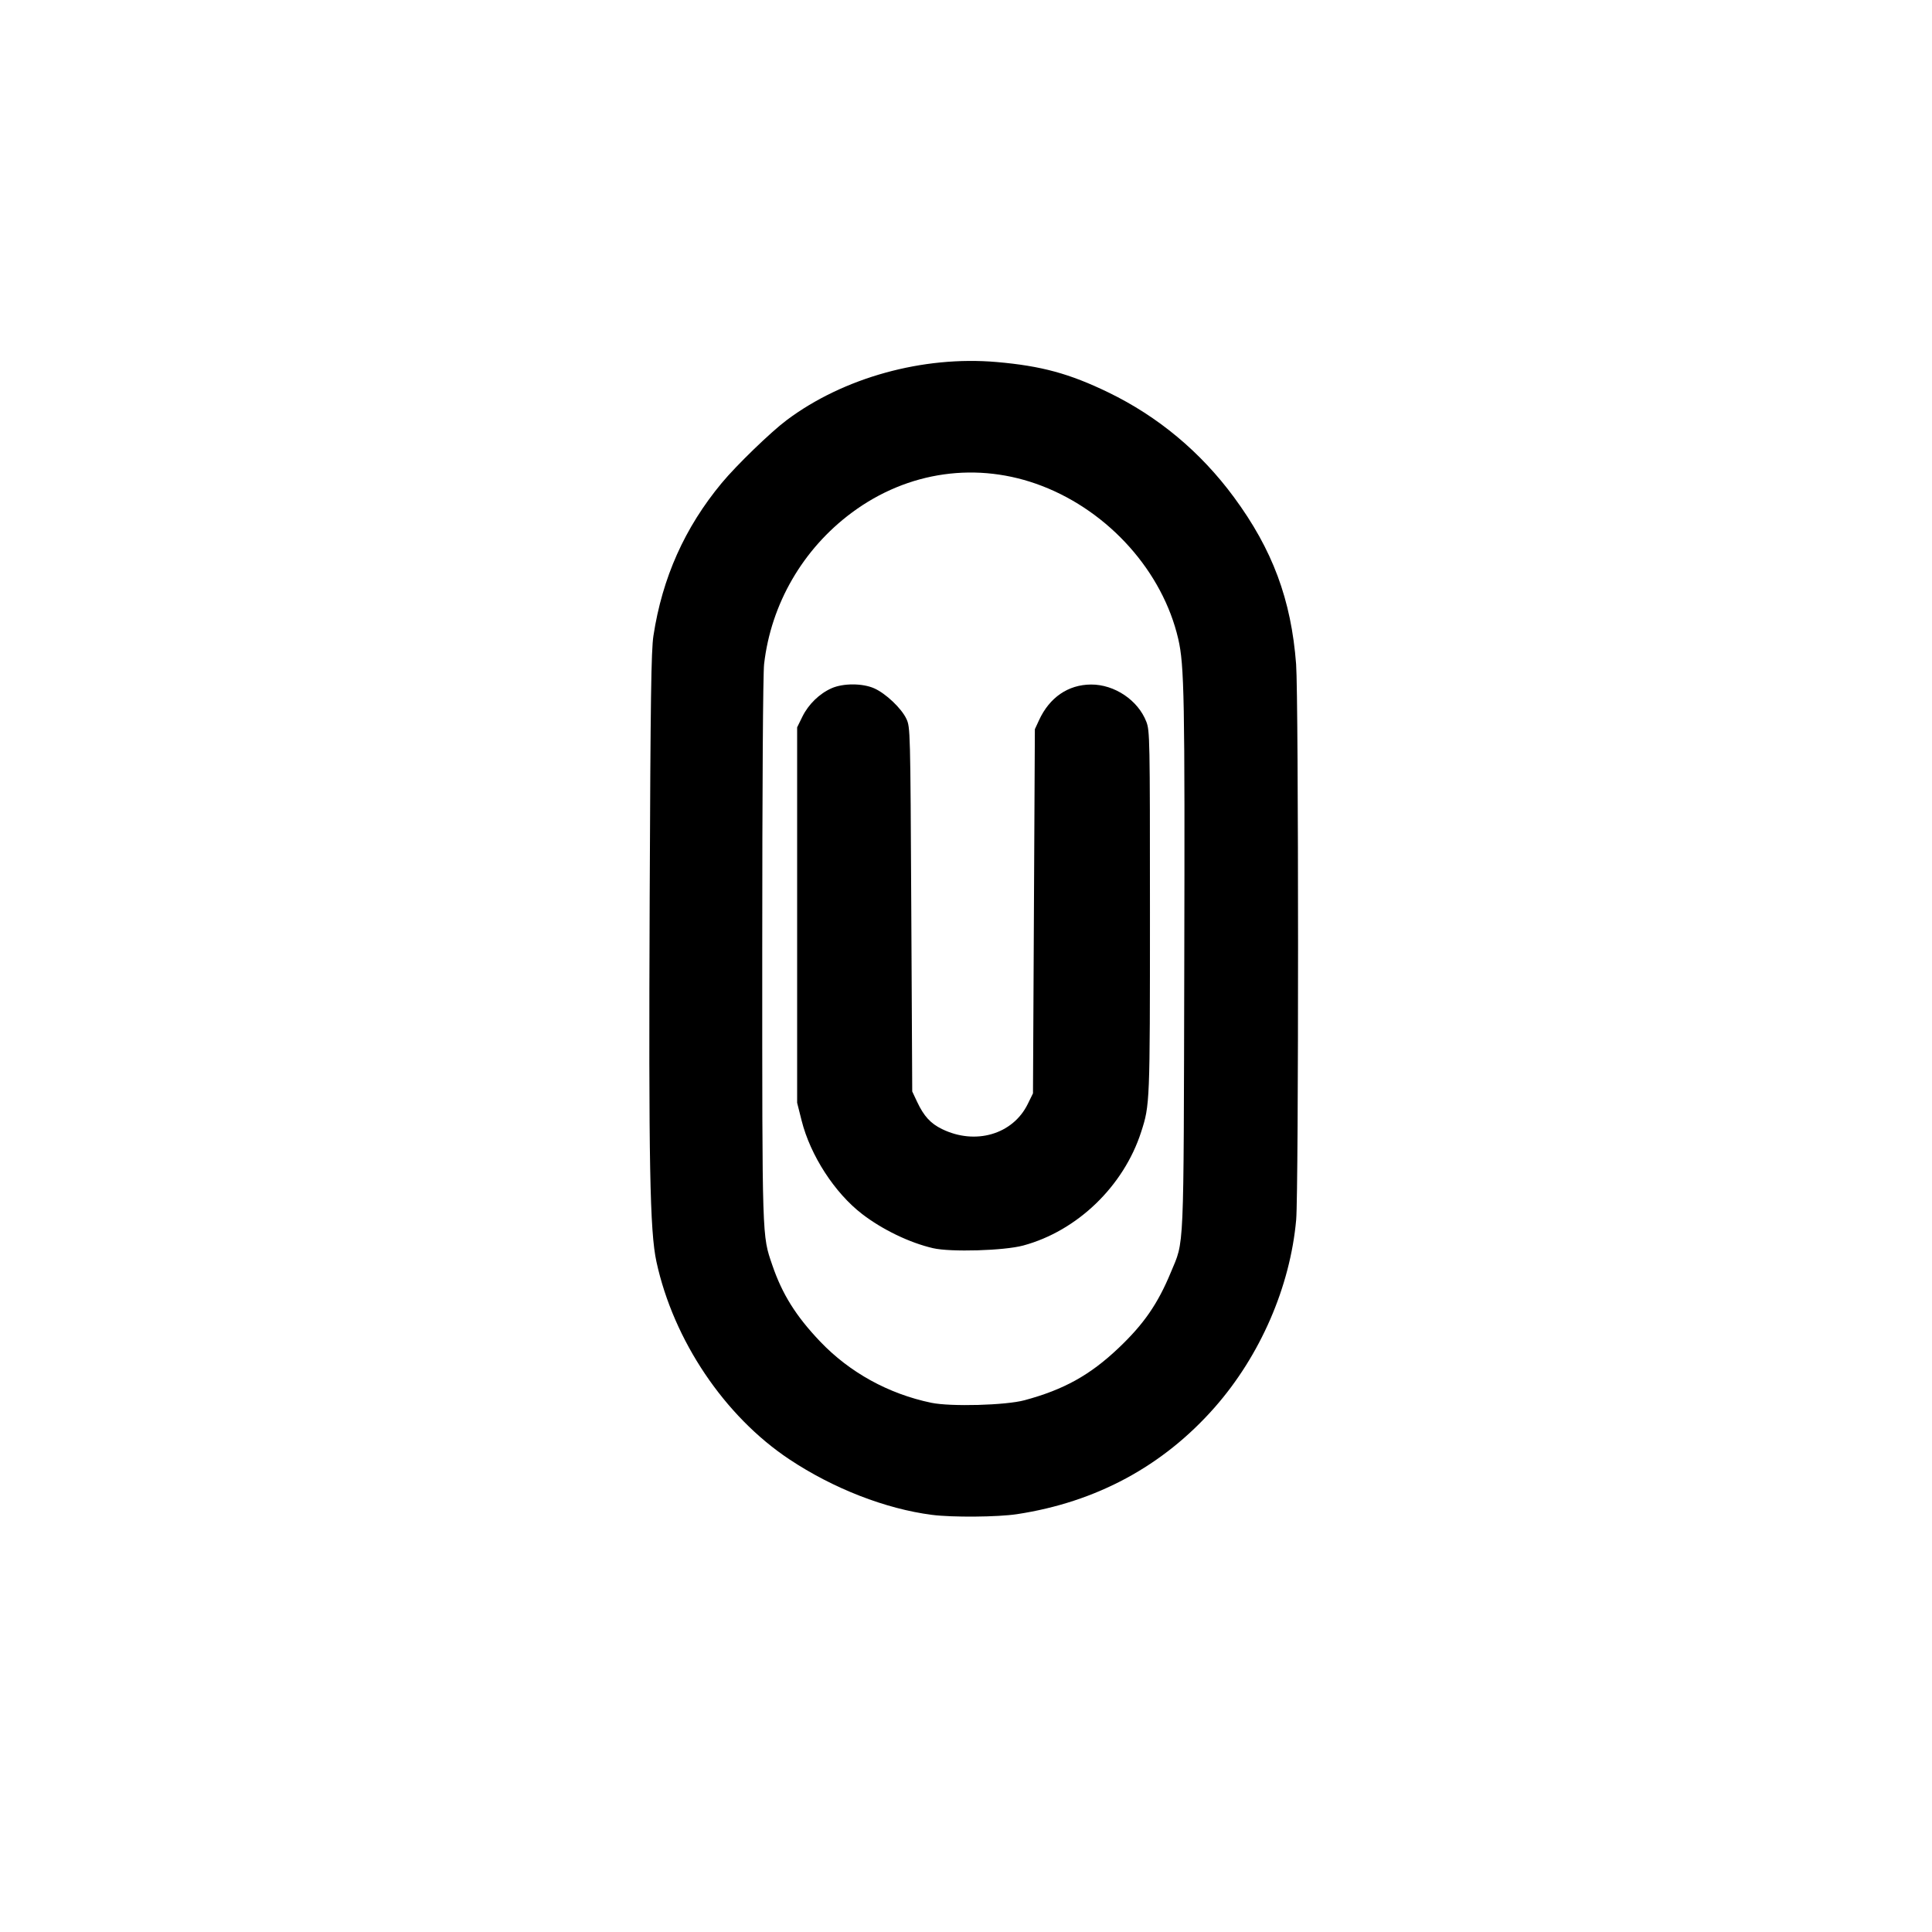
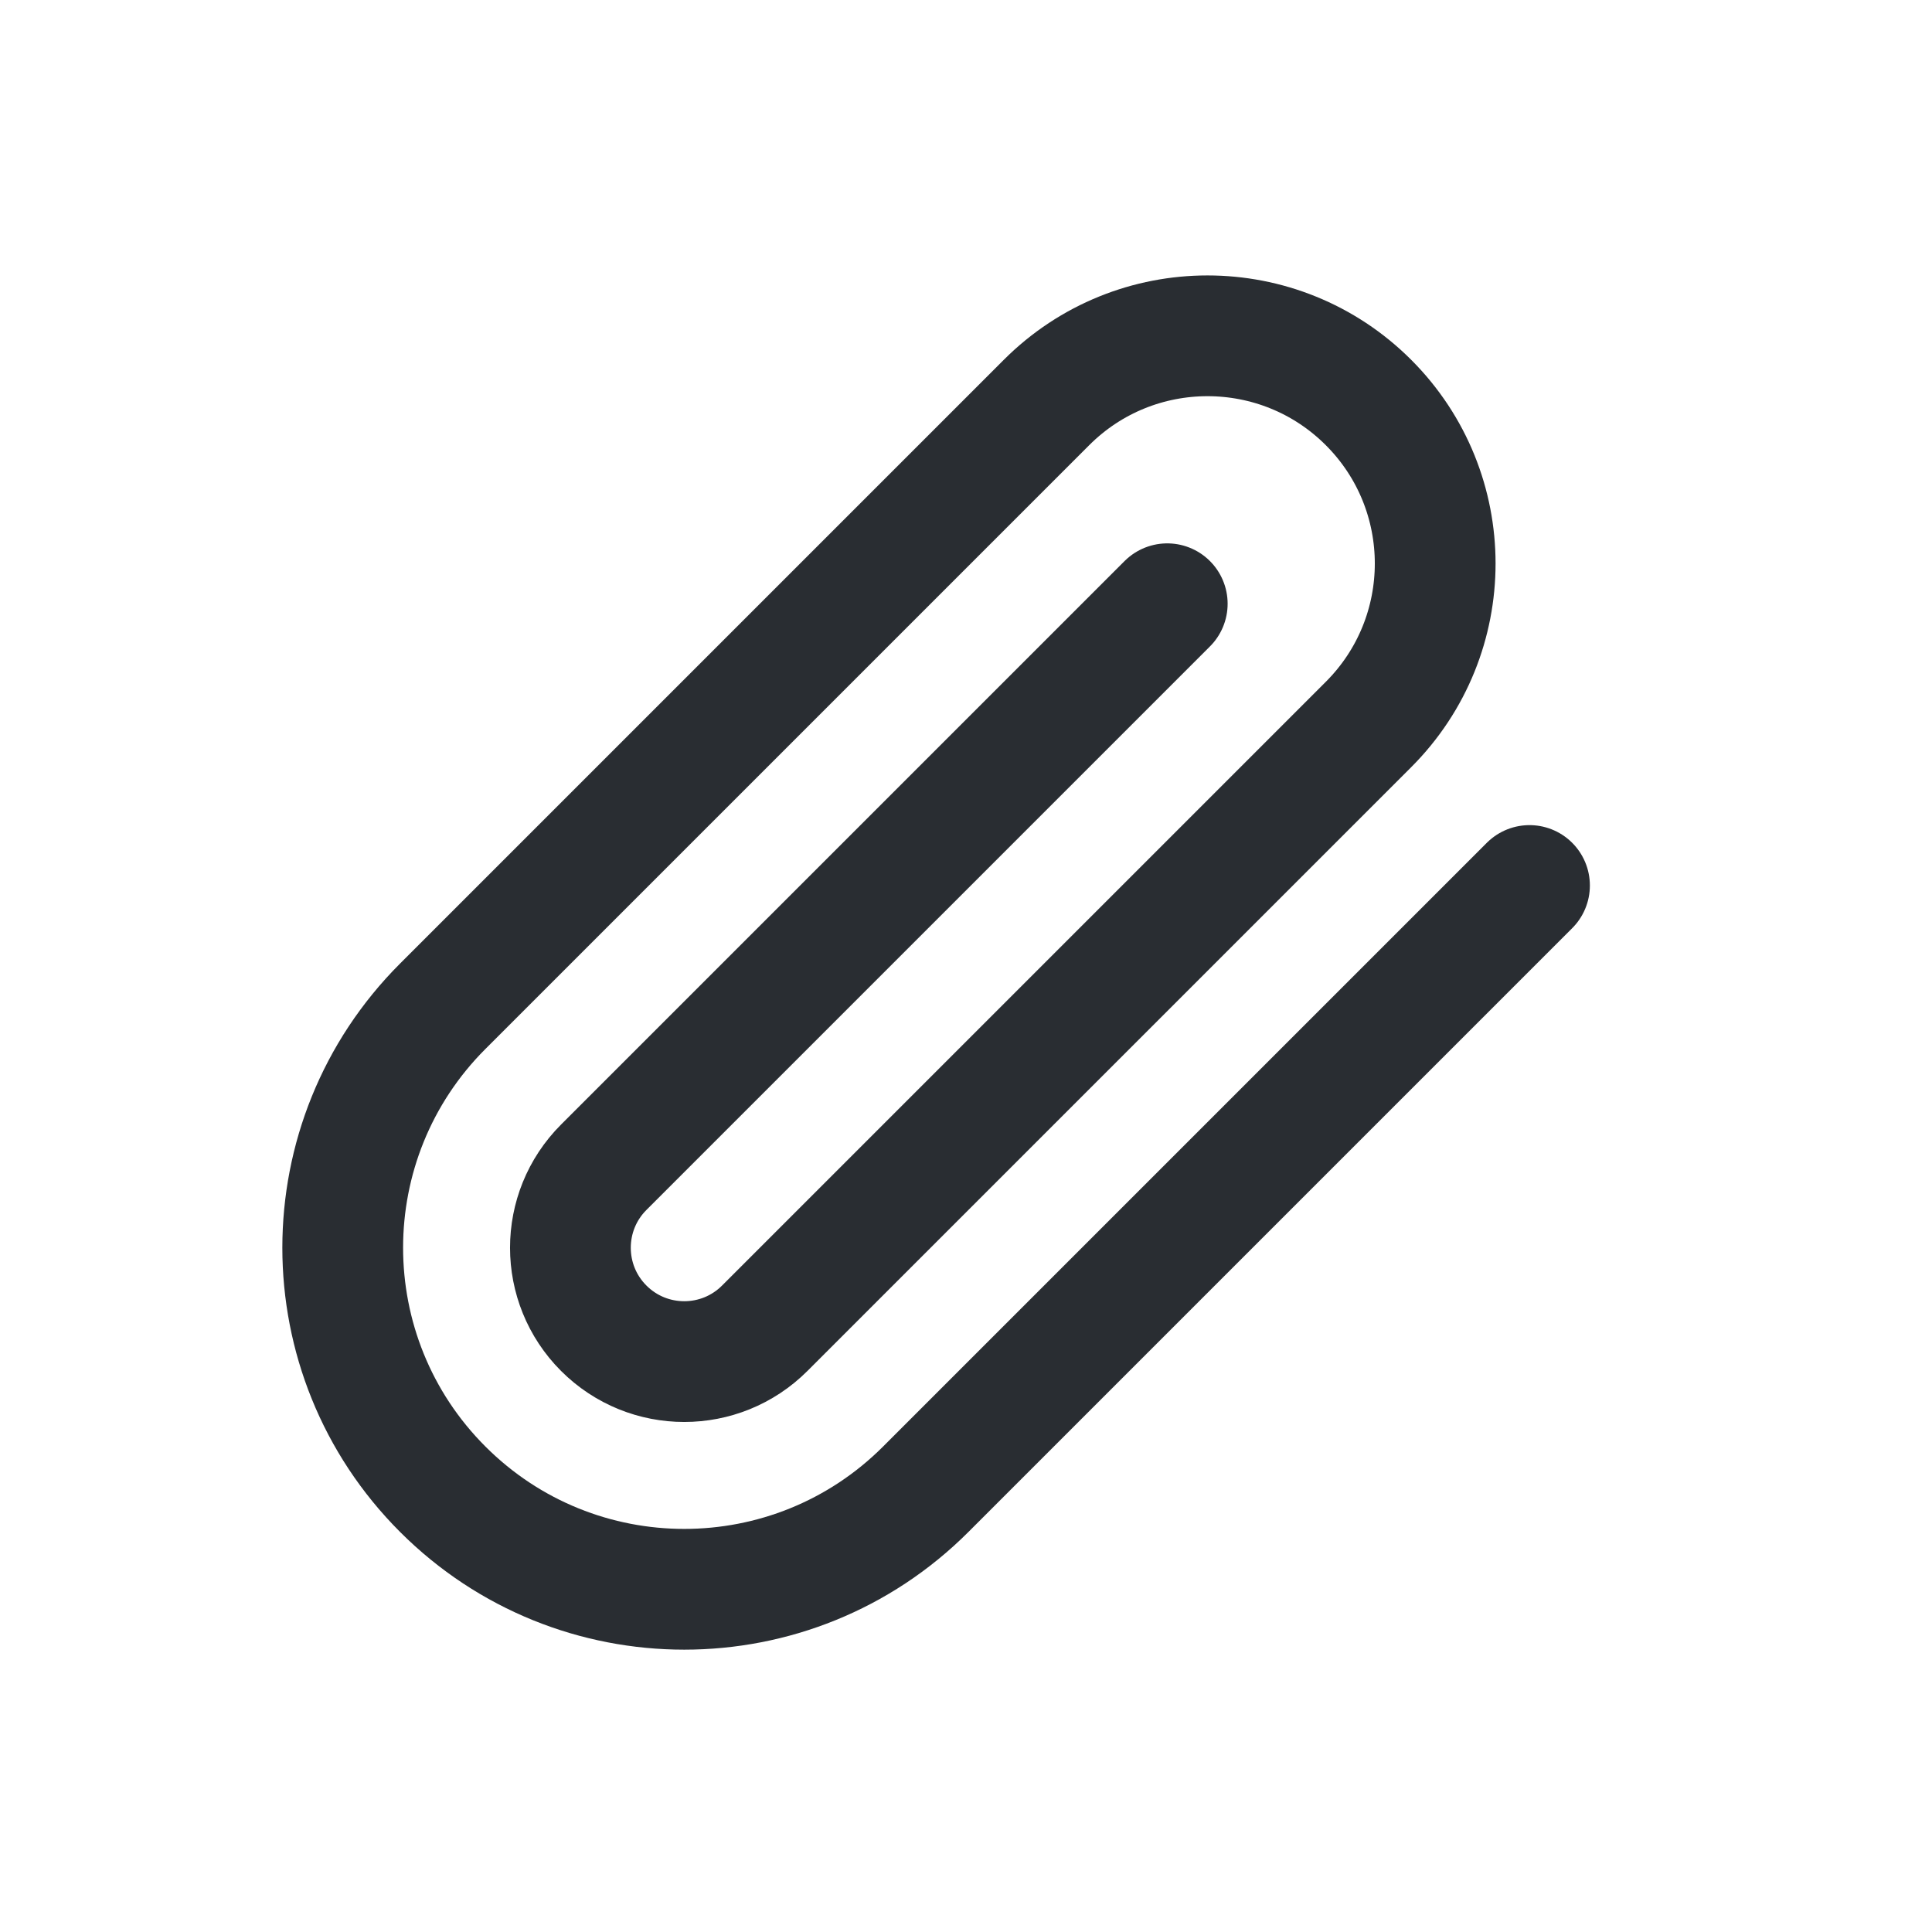
- <svg xmlns="http://www.w3.org/2000/svg" version="1.1" id="svg815" width="512" height="512" viewBox="0 0 512 512">
-   <defs id="defs819" />
-   <path style="fill:#000000;stroke-width:0.5" d="m 247,401.456 c -12.312,-1.58 -26.201,-6.991 -37.85,-14.743 -17.149,-11.413 -30.662,-31.51 -35.184,-52.328 -1.755,-8.08 -2.085,-25.791 -1.794,-96.385 0.219,-53.057 0.398,-65.608 0.992,-69.5 2.352,-15.396 8.29,-28.681 18.103,-40.503 3.908,-4.708 12.973,-13.483 17.203,-16.653 15.043,-11.272 36.12,-17.105 55.654,-15.403 11.855,1.033 19.301,3.06 29.625,8.065 13.171,6.385 24.425,15.775 33.249,27.744 10.239,13.887 15.179,27.15 16.484,44.25 0.677,8.871 0.692,139.706 0.017,147.25 -1.587,17.743 -9.513,35.994 -21.596,49.726 -13.674,15.54 -31.377,25.099 -52.403,28.296 -5.107,0.777 -17.119,0.875 -22.5,0.184 z m 24.5,-30.376 c 10.402,-2.803 17.323,-6.635 24.857,-13.767 6.735,-6.375 10.448,-11.735 13.898,-20.063 3.629,-8.759 3.403,-3.614 3.59,-81.75 0.169,-70.612 0.009,-79.252 -1.602,-86.196 -4.121,-17.767 -18.265,-33.645 -36.097,-40.521 -17.022,-6.564 -35.549,-3.962 -50.414,7.079 -12.98,9.641 -21.412,24.198 -23.236,40.119 -0.297,2.588 -0.491,32.444 -0.493,75.828 -0.005,77.347 -0.064,75.464 2.658,83.44 2.638,7.729 6.254,13.509 12.664,20.245 7.812,8.209 18.143,13.905 29.486,16.258 5.147,1.068 19.698,0.671 24.687,-0.673 z m -24.25,-40.302 c -6.217,-1.446 -13.389,-4.903 -18.781,-9.052 -7.283,-5.604 -13.702,-15.515 -16.027,-24.744 L 211.25,292.25 V 242.5 192.75 l 1.39,-2.83 c 1.606,-3.27 4.519,-6.104 7.74,-7.529 3.071,-1.358 8.191,-1.349 11.288,0.021 3.067,1.357 7.235,5.308 8.533,8.088 1.038,2.224 1.053,2.799 1.3,50.5 l 0.25,48.25 1.295,2.75 c 1.79,3.801 3.557,5.733 6.603,7.217 8.841,4.31 18.757,1.416 22.707,-6.627 L 273.75,289.75 274,241.5 l 0.25,-48.25 1.114,-2.415 c 2.775,-6.013 7.709,-9.393 13.759,-9.428 6.229,-0.036 12.47,4.158 14.667,9.857 0.921,2.388 0.959,4.373 0.959,50.486 0,50.692 -0.015,51.06 -2.339,58.25 -4.649,14.38 -16.946,26.218 -31.243,30.076 -5.08,1.371 -19.254,1.787 -23.918,0.702 z" id="path825" />
+ <svg xmlns="http://www.w3.org/2000/svg" version="1.1" width="24px" height="24px" viewBox="0 0 24 24">
+   <g fill="none" stroke="#292D32" stroke-width="1.5" stroke-linecap="round" stroke-linejoin="round">
+     <path d="M19 11l-7.5 7.5a4.2 4.2 0 0 1-6-6L13 5a2.8 2.8 0 0 1 4 4l-7.5 7.5a1.4 1.4 0 0 1-2-2l7-7" />
+   </g>
</svg>
